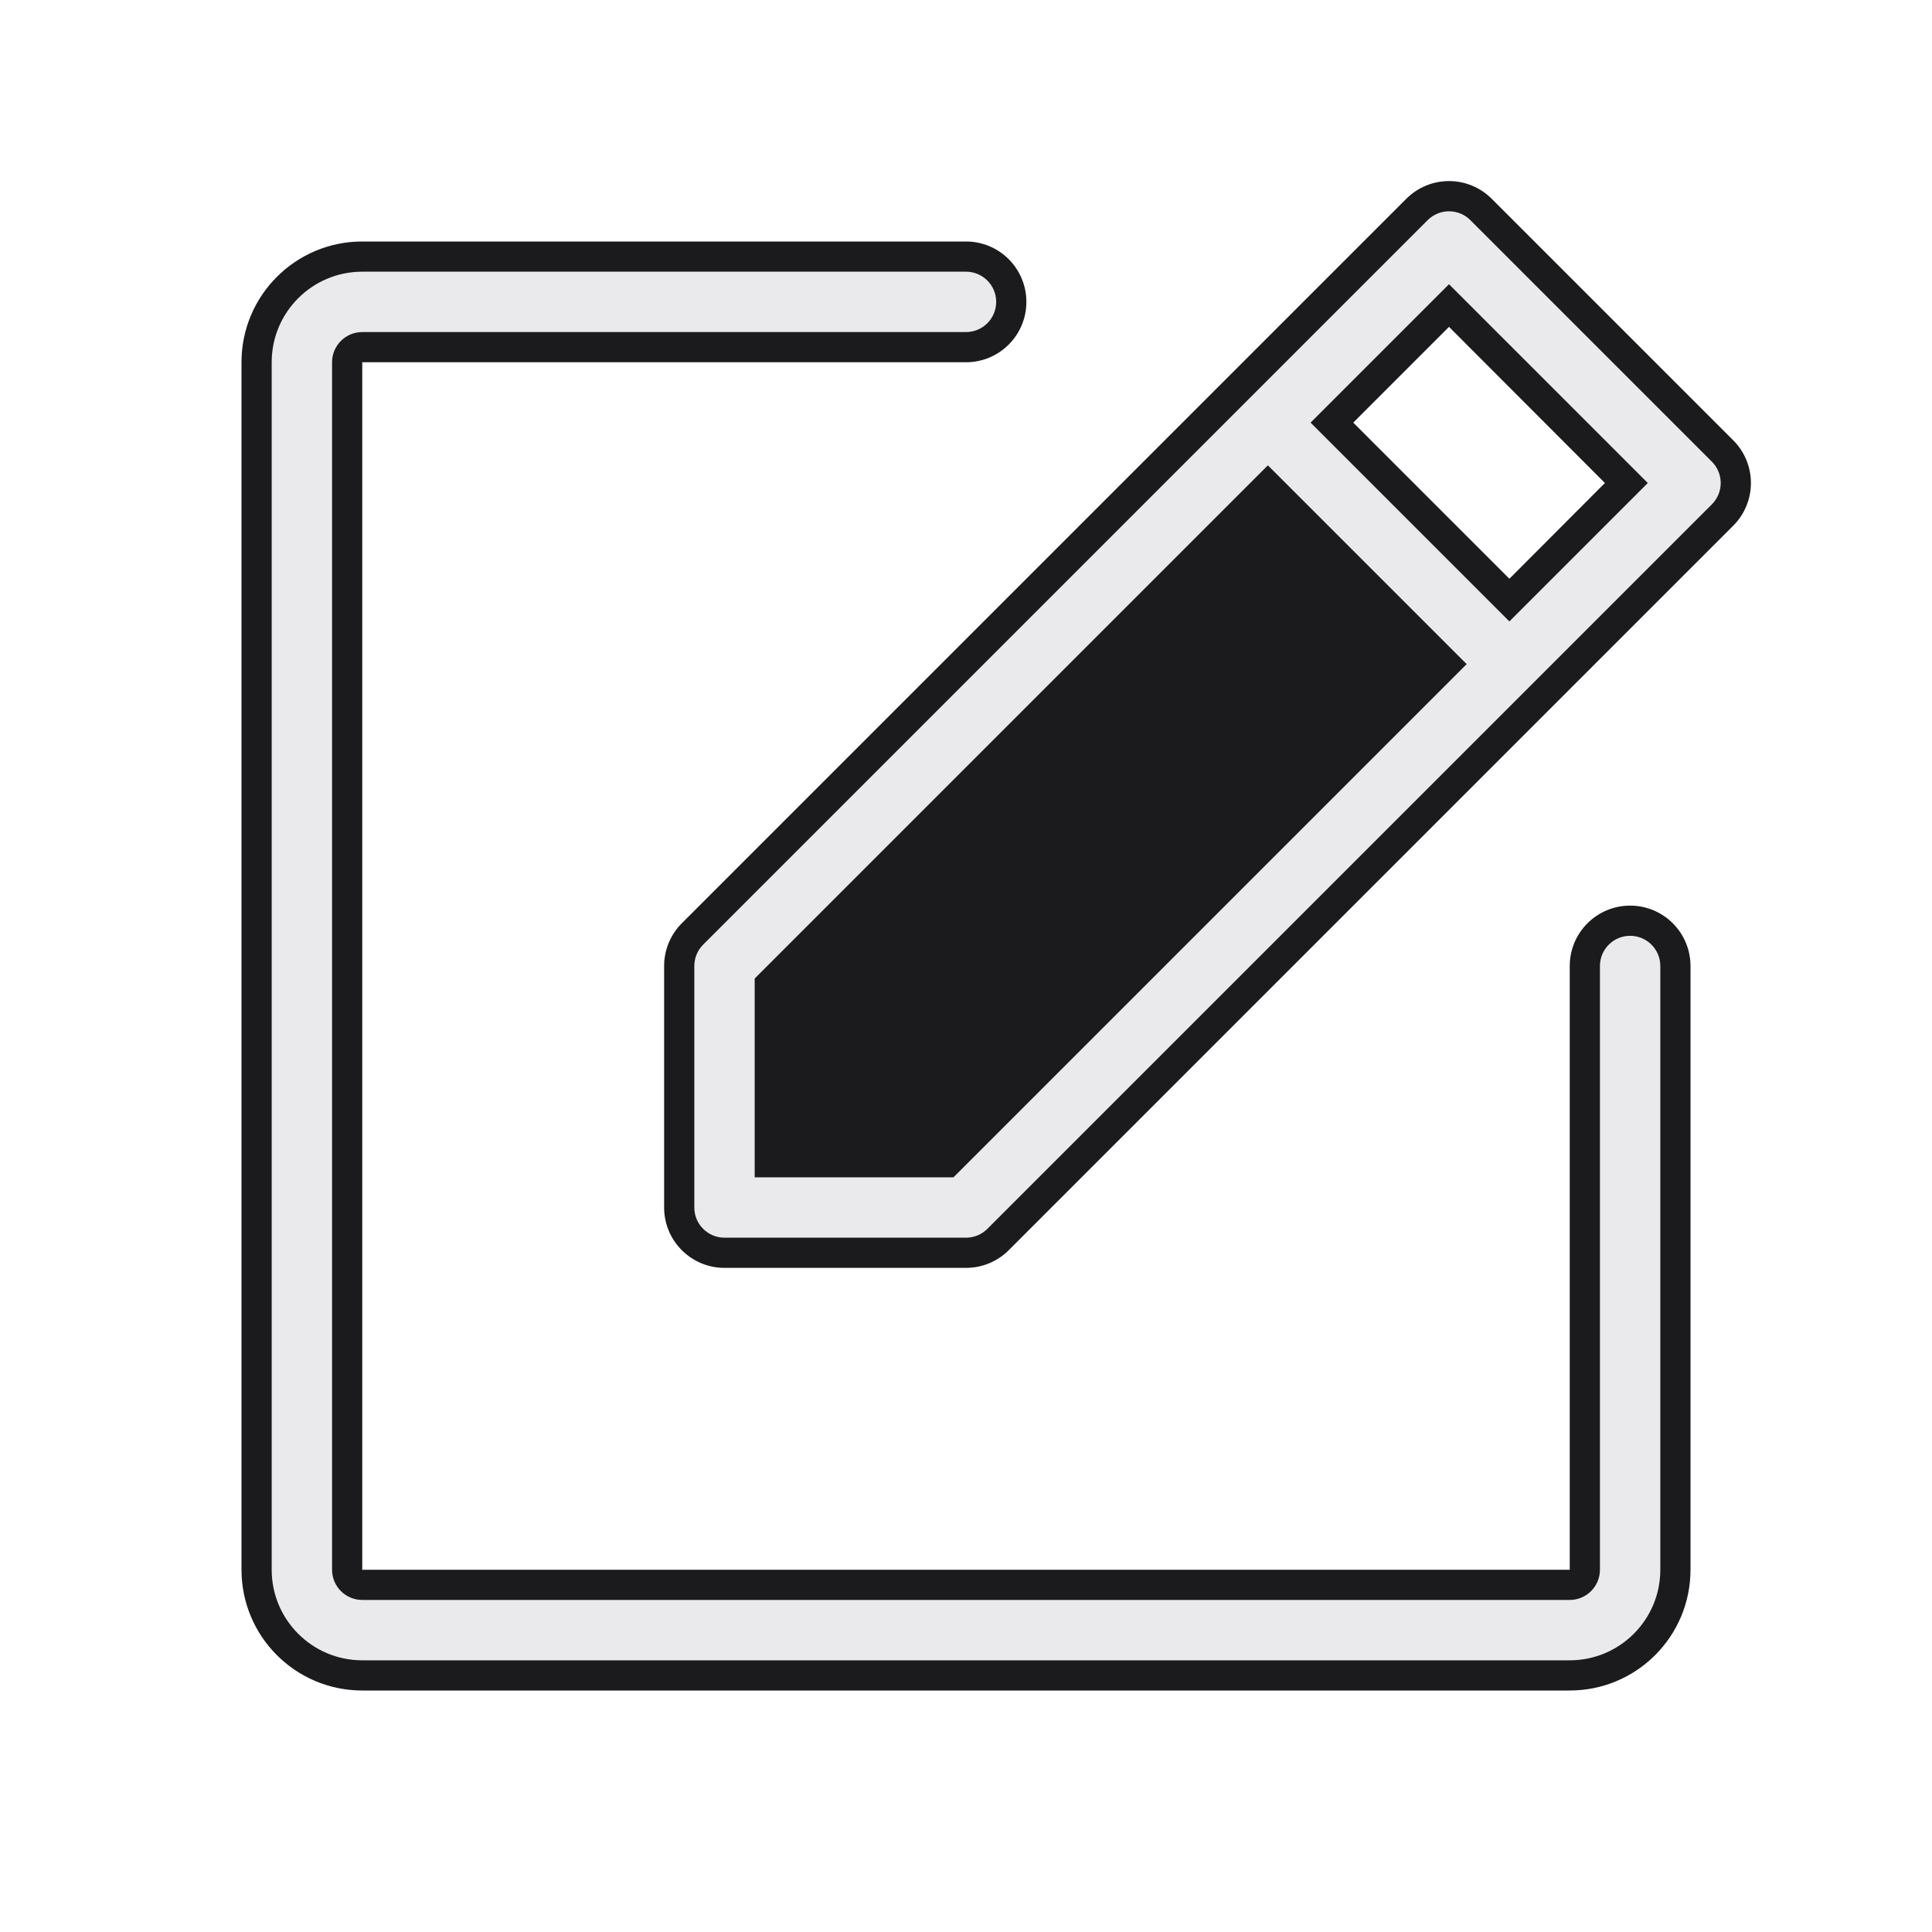
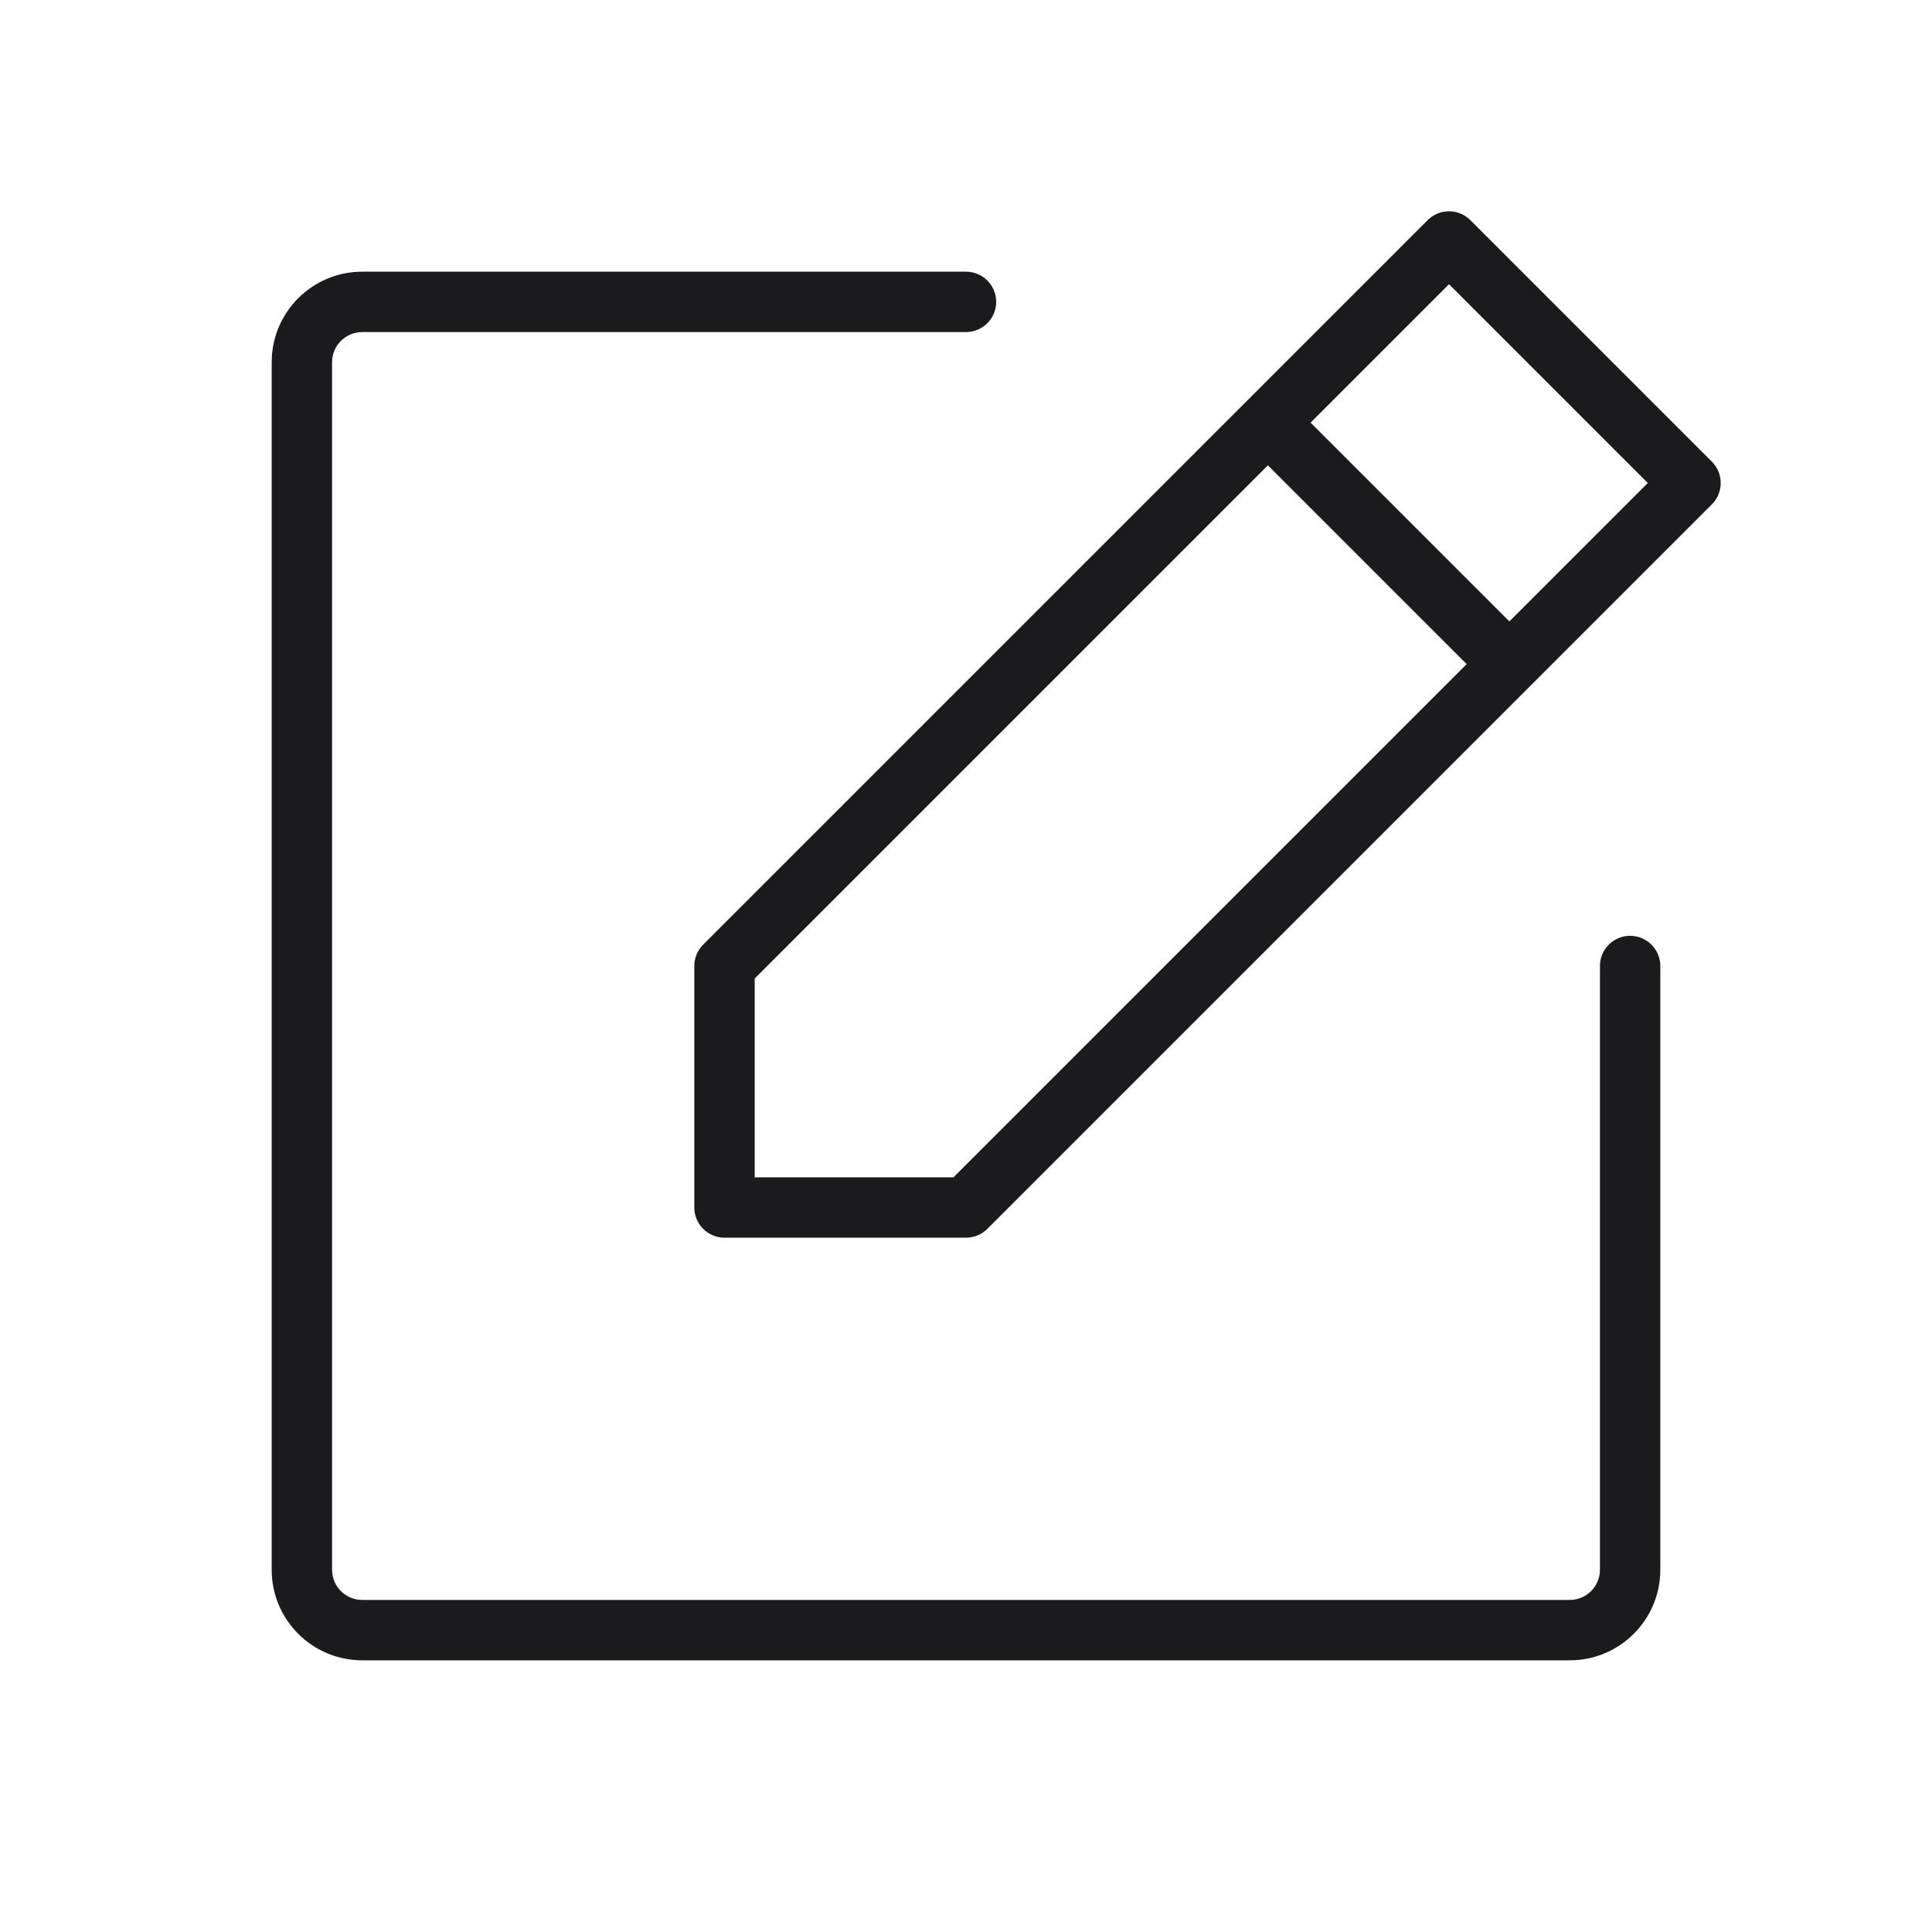
- <svg xmlns="http://www.w3.org/2000/svg" viewBox="0 0 256 256" width="48" height="48">
-   <path fill="#1b1b1d" d="M224 128v80a16 16 0 0 1-16 16H48a16 16 0 0 1-16-16V48a16 16 0 0 1 16-16h80a8 8 0 0 1 0 16H48v160h160v-80a8 8 0 0 1 16 0m5.66-58.34l-96 96A8 8 0 0 1 128 168H96a8 8 0 0 1-8-8v-32a8 8 0 0 1 2.34-5.66l96-96a8 8 0 0 1 11.32 0l32 32a8 8 0 0 1 0 11.32m-17-5.66L192 43.31L179.31 56L200 76.69Z" />
-   <path fill="#eae9ec" d="m226.83 61.17l-32-32a4 4 0 0 0-5.66 0l-96 96A4 4 0 0 0 92 128v32a4 4 0 0 0 4 4h32a4 4 0 0 0 2.83-1.17l96-96a4 4 0 0 0 0-5.66M126.34 156H100v-26.34l68-68L194.34 88ZM200 82.34L173.66 56L192 37.66L218.34 64ZM220 128v80a12 12 0 0 1-12 12H48a12 12 0 0 1-12-12V48a12 12 0 0 1 12-12h80a4 4 0 0 1 0 8H48a4 4 0 0 0-4 4v160a4 4 0 0 0 4 4h160a4 4 0 0 0 4-4v-80a4 4 0 0 1 8 0" />
+ <svg xmlns="http://www.w3.org/2000/svg" width="1em" height="1em" viewBox="0 0 256 256">
+   <path fill="#1b1b1d" d="m226.83 61.17l-32-32a4 4 0 0 0-5.66 0l-96 96A4 4 0 0 0 92 128v32a4 4 0 0 0 4 4h32a4 4 0 0 0 2.83-1.17l96-96a4 4 0 0 0 0-5.66M126.34 156H100v-26.34l68-68L194.34 88ZM200 82.34L173.66 56L192 37.66L218.34 64ZM220 128v80a12 12 0 0 1-12 12H48a12 12 0 0 1-12-12V48a12 12 0 0 1 12-12h80a4 4 0 0 1 0 8H48a4 4 0 0 0-4 4v160a4 4 0 0 0 4 4h160a4 4 0 0 0 4-4v-80a4 4 0 0 1 8 0" />
</svg>
